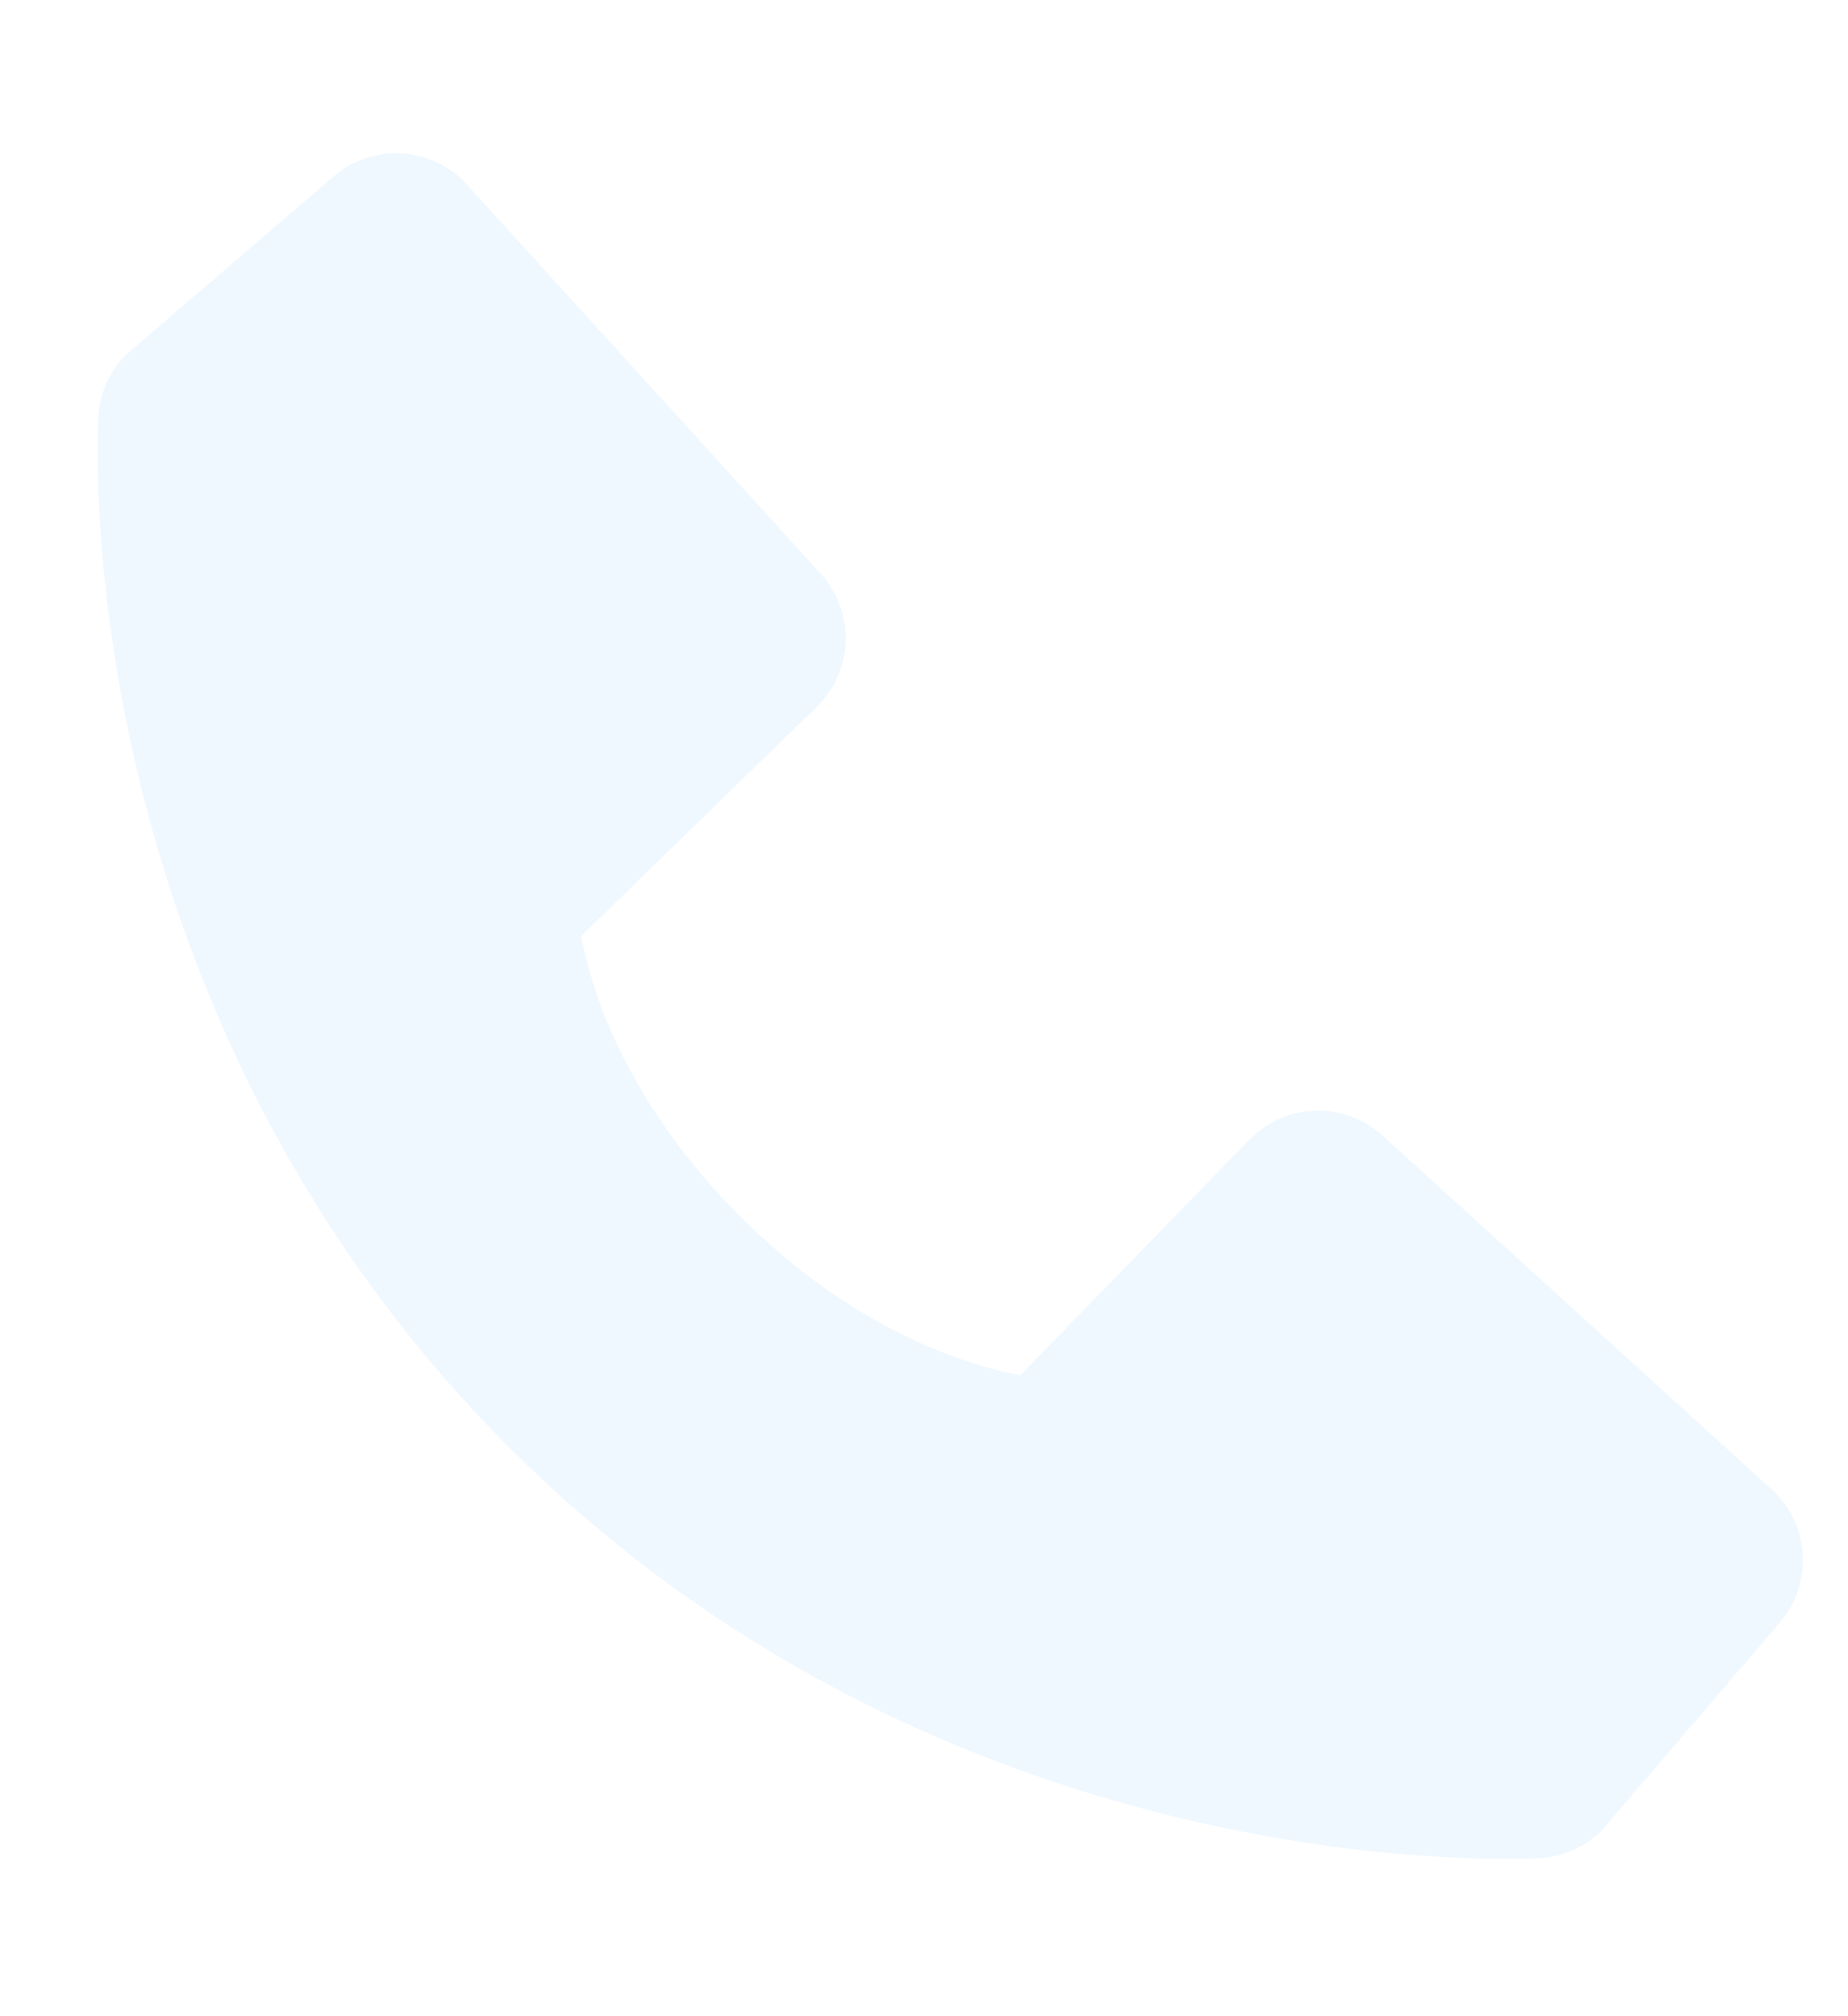
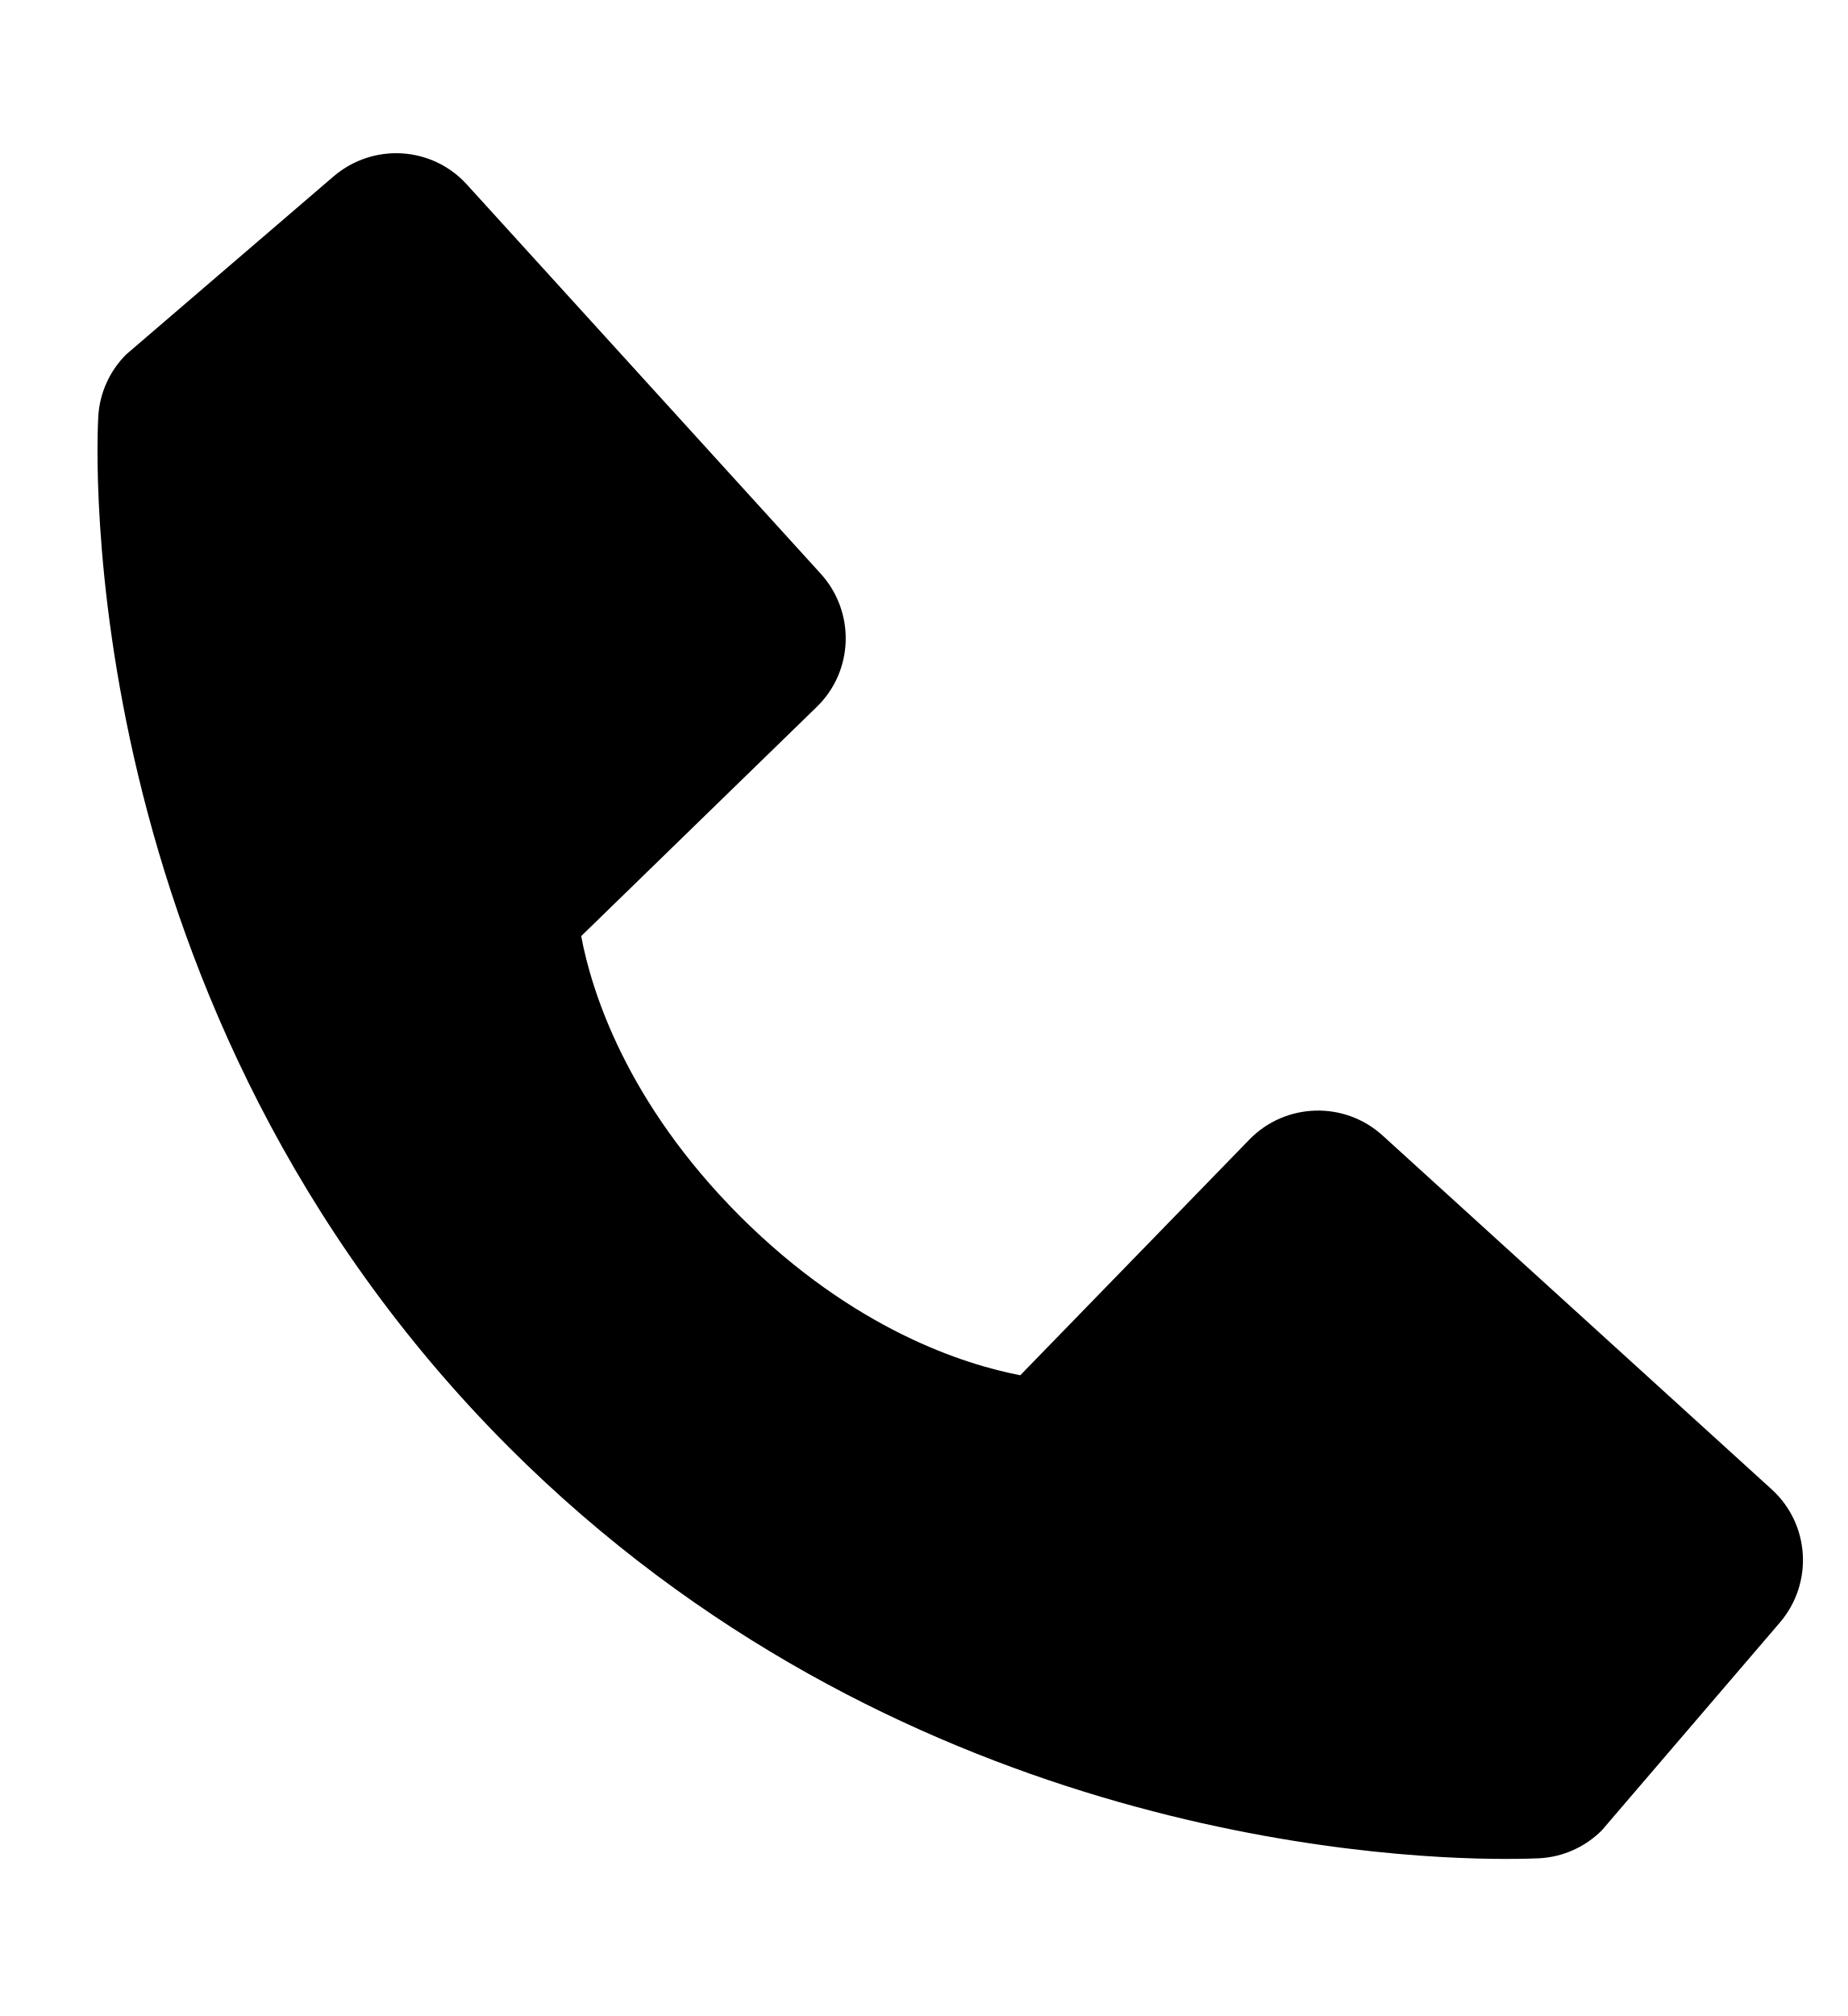
- <svg xmlns="http://www.w3.org/2000/svg" width="11" height="12" viewBox="0 0 11 12" fill="none">
-   <path d="M10.547 8.865L8.231 6.759C8.003 6.552 7.652 6.563 7.438 6.783L6.074 8.186C5.746 8.123 5.086 7.918 4.406 7.24C3.727 6.56 3.521 5.898 3.46 5.572L4.862 4.208C5.083 3.994 5.093 3.643 4.886 3.415L2.78 1.099C2.573 0.87 2.222 0.849 1.987 1.049L0.751 2.11C0.652 2.209 0.593 2.34 0.585 2.48C0.577 2.622 0.414 5.998 3.031 8.616C5.314 10.898 8.174 11.065 8.962 11.065C9.077 11.065 9.148 11.062 9.166 11.061C9.306 11.053 9.437 10.994 9.536 10.895L10.596 9.658C10.797 9.423 10.775 9.072 10.547 8.865Z" fill="#F0F8FF" />
+ <svg xmlns="http://www.w3.org/2000/svg" width="11" height="12" viewBox="0 0 11 12" fill="currentColor">
+   <path d="M10.547 8.865L8.231 6.759C8.003 6.552 7.652 6.563 7.438 6.783L6.074 8.186C5.746 8.123 5.086 7.918 4.406 7.24C3.727 6.56 3.521 5.898 3.46 5.572L4.862 4.208C5.083 3.994 5.093 3.643 4.886 3.415L2.78 1.099C2.573 0.87 2.222 0.849 1.987 1.049L0.751 2.11C0.652 2.209 0.593 2.34 0.585 2.48C0.577 2.622 0.414 5.998 3.031 8.616C5.314 10.898 8.174 11.065 8.962 11.065C9.077 11.065 9.148 11.062 9.166 11.061C9.306 11.053 9.437 10.994 9.536 10.895L10.596 9.658C10.797 9.423 10.775 9.072 10.547 8.865Z" fill="currentColor" />
</svg>
